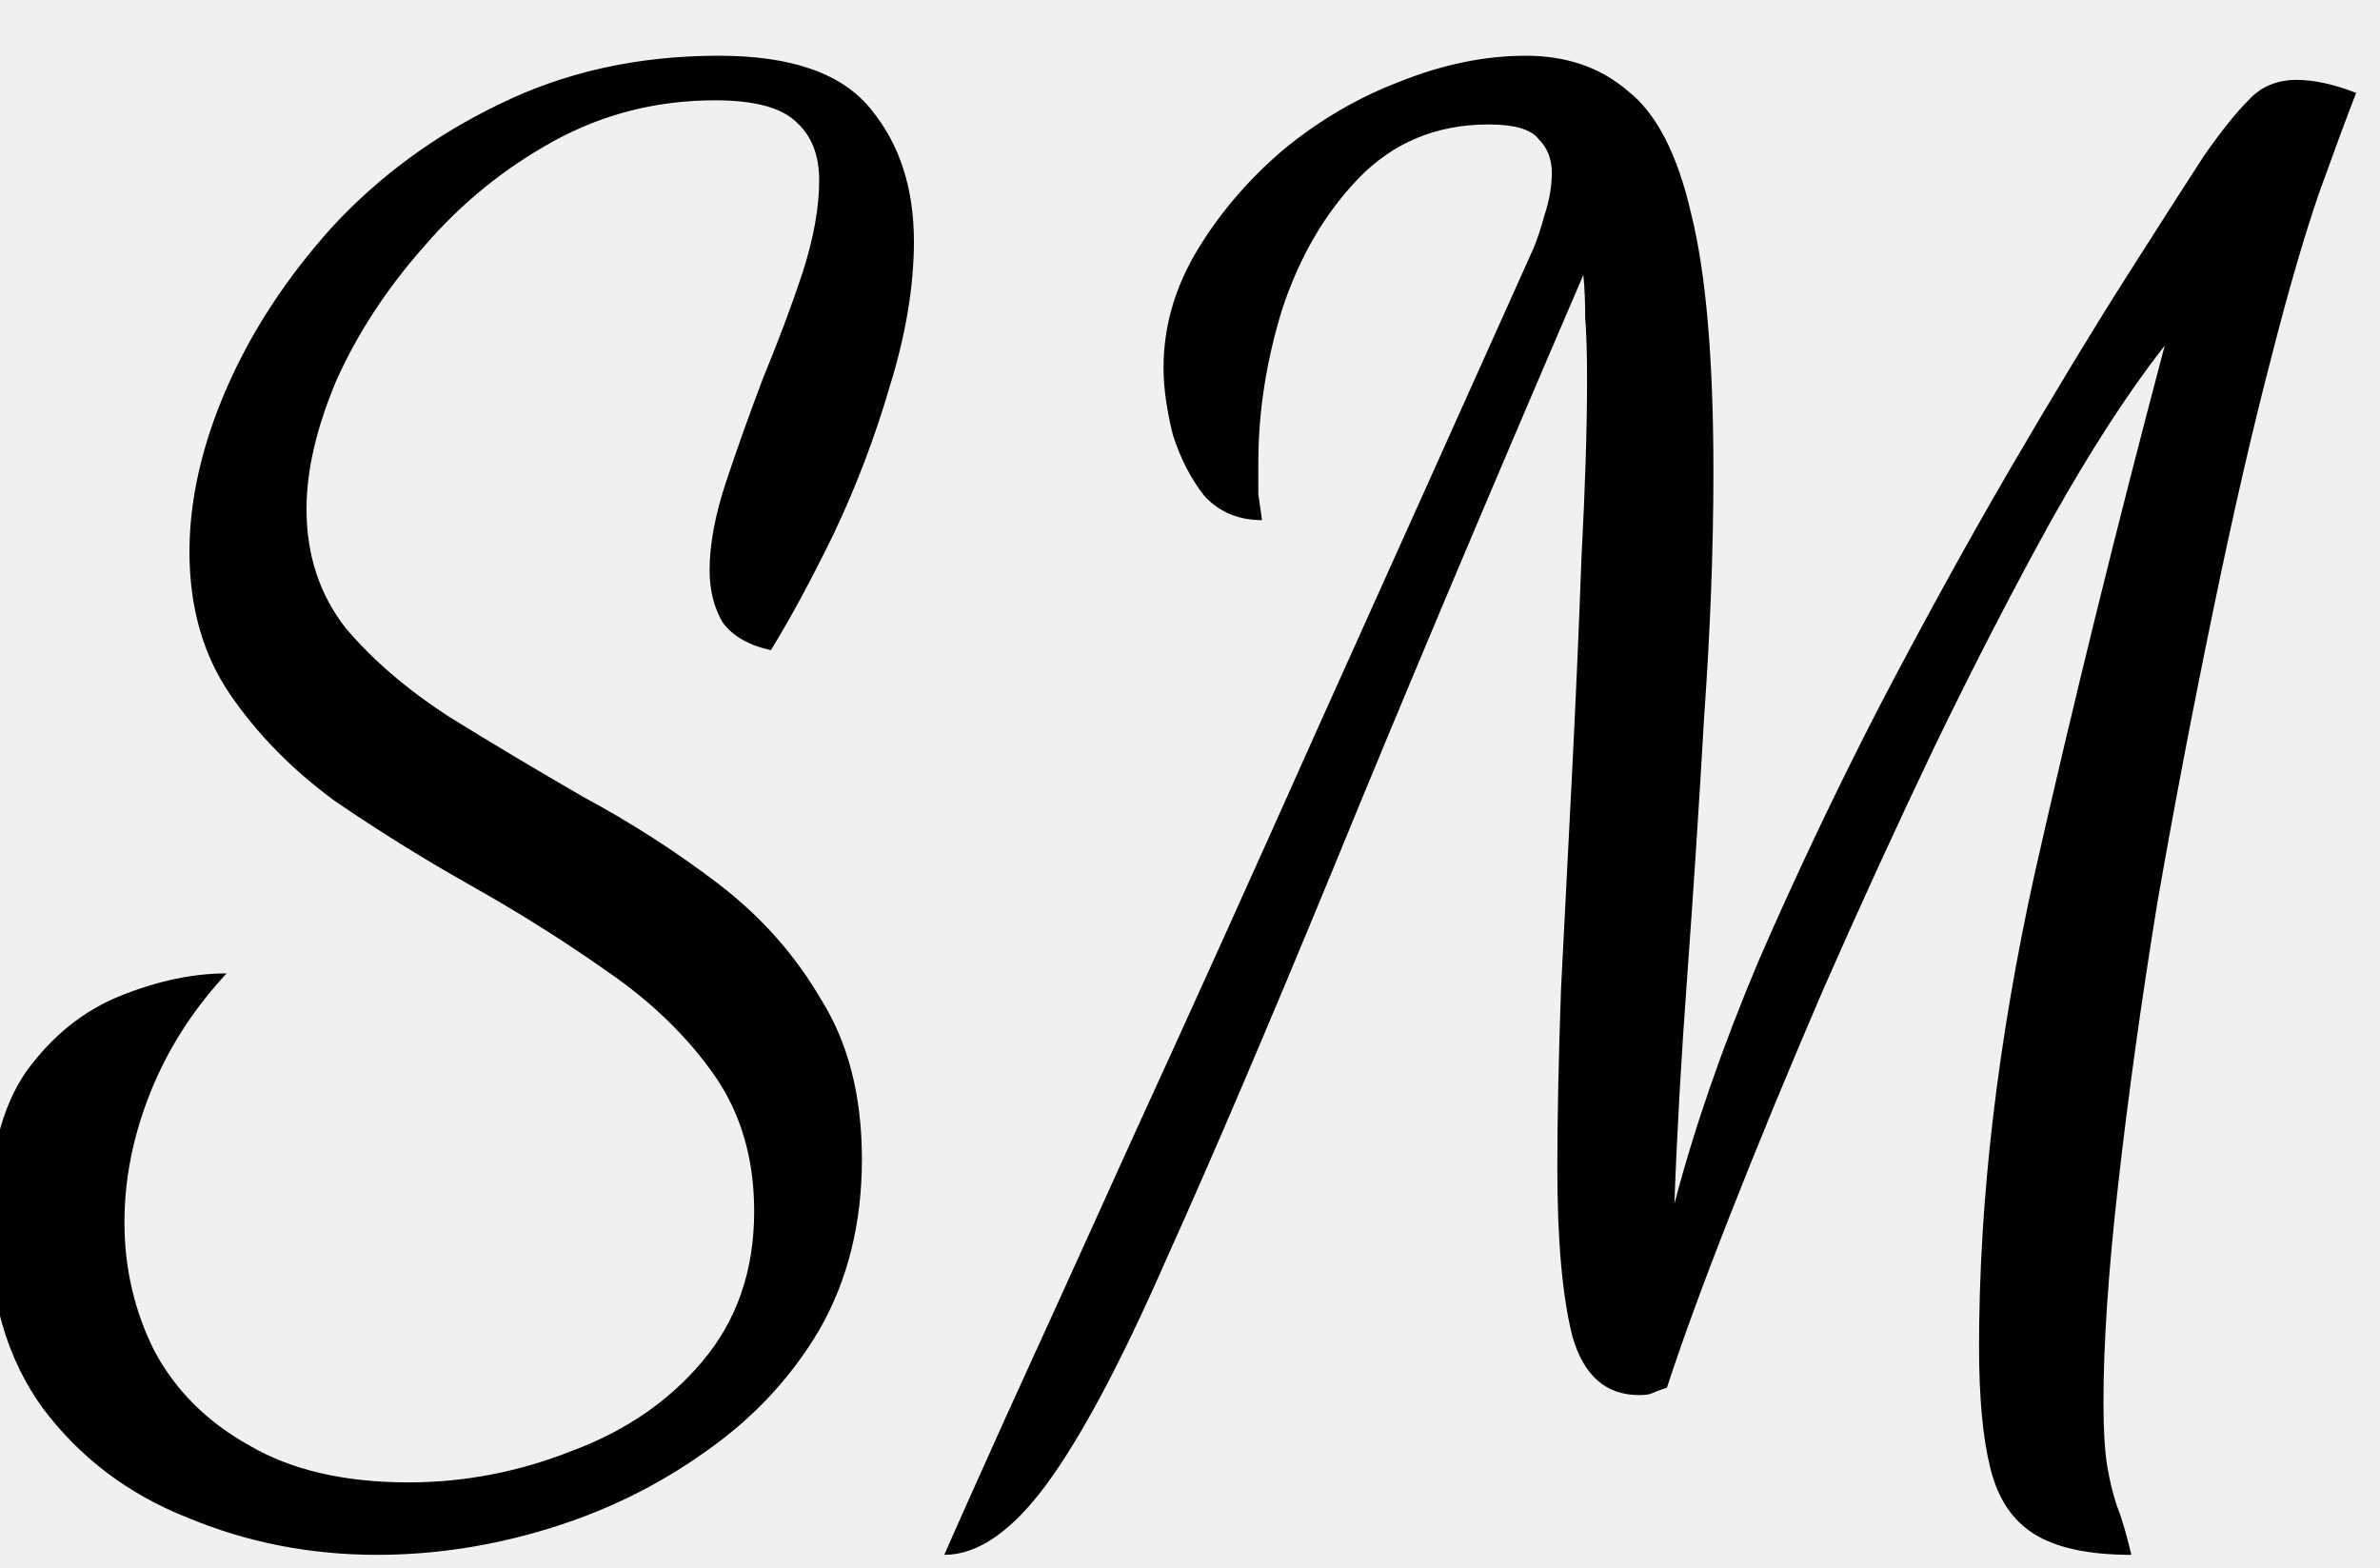
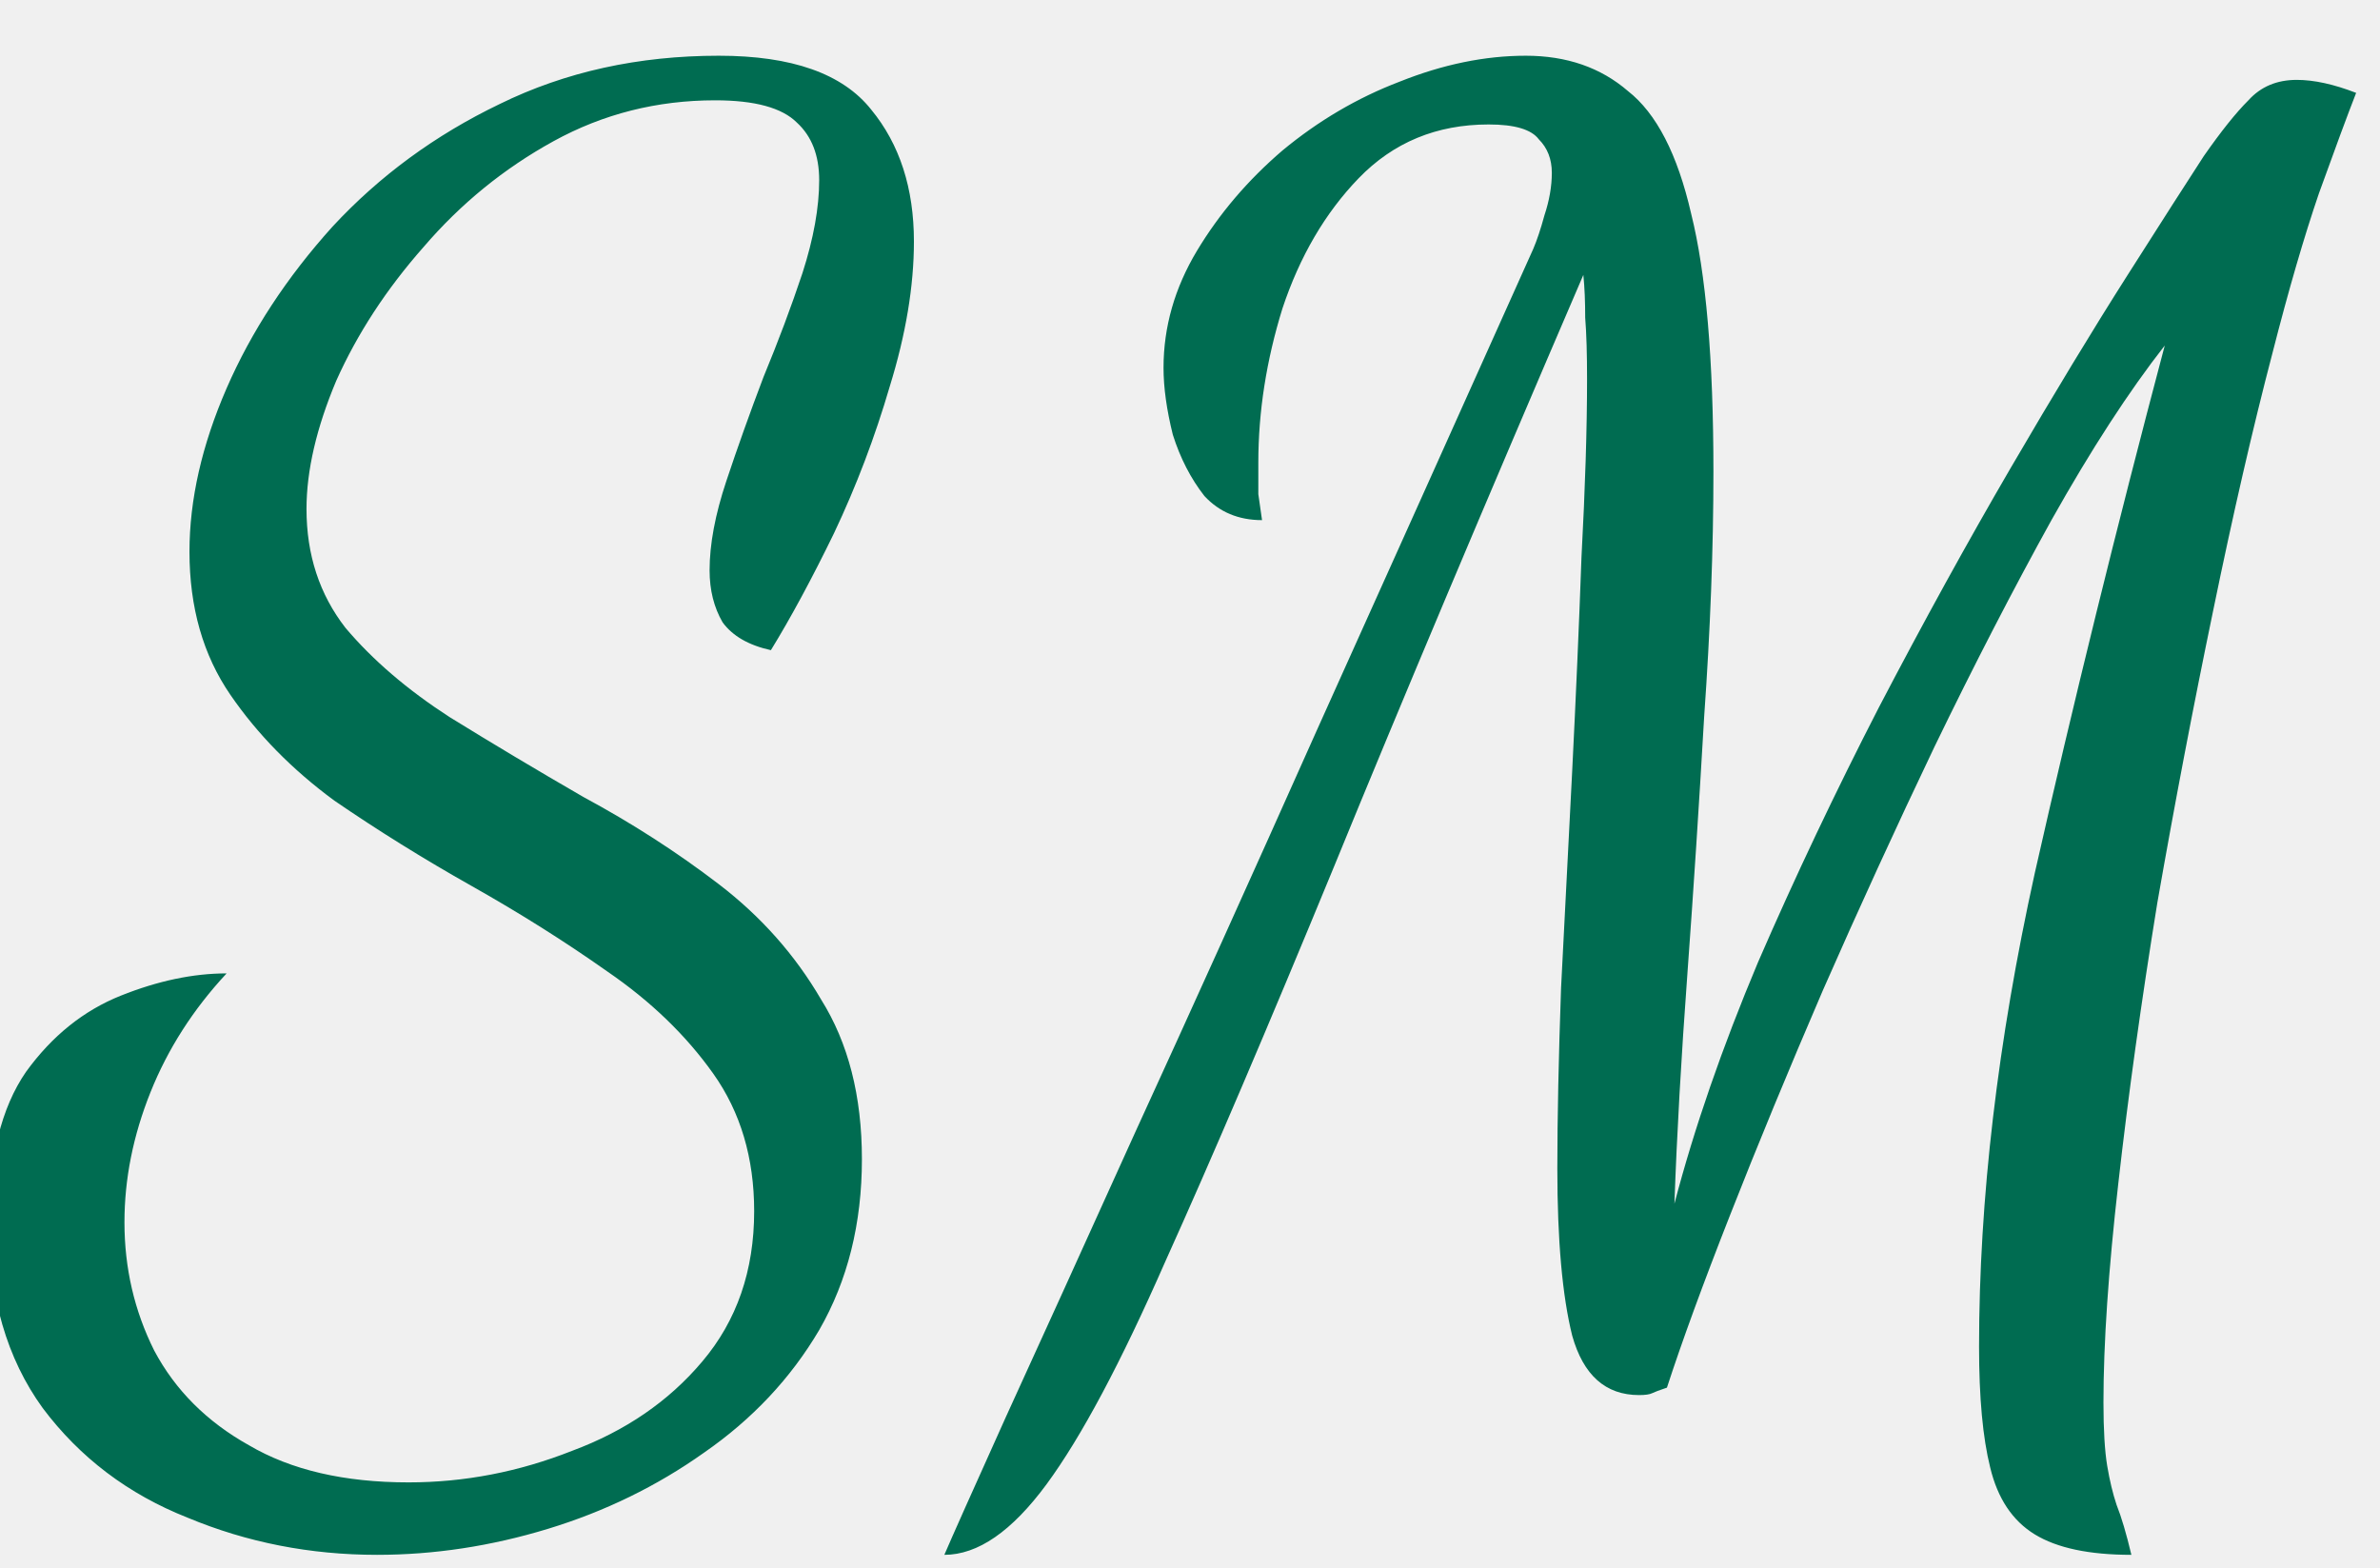
<svg xmlns="http://www.w3.org/2000/svg" id="sign" width="41" height="27" viewBox="0 0 41 27">
  <style>
    #sign path {
-         fill: #000;
-     }
-     .dark #sign path {
-         fill: #fff;
+         fill: #006c51;
    }
</style>
  <path d="M6.496 26.784C5.344 26.784 4.256 26.571 3.232 26.144C2.208 25.739 1.376 25.109 0.736 24.256C0.117 23.403 -0.192 22.336 -0.192 21.056C-0.192 19.947 0.021 19.083 0.448 18.464C0.896 17.845 1.44 17.408 2.08 17.152C2.72 16.896 3.328 16.768 3.904 16.768C3.328 17.387 2.891 18.069 2.592 18.816C2.293 19.563 2.144 20.309 2.144 21.056C2.144 21.845 2.315 22.581 2.656 23.264C3.019 23.947 3.563 24.491 4.288 24.896C5.013 25.323 5.931 25.536 7.04 25.536C8 25.536 8.939 25.355 9.856 24.992C10.773 24.651 11.52 24.139 12.096 23.456C12.693 22.752 12.992 21.888 12.992 20.864C12.992 19.947 12.757 19.157 12.288 18.496C11.819 17.835 11.211 17.248 10.464 16.736C9.739 16.224 8.96 15.733 8.128 15.264C7.296 14.795 6.507 14.304 5.76 13.792C5.035 13.259 4.437 12.651 3.968 11.968C3.499 11.285 3.264 10.464 3.264 9.504C3.264 8.608 3.477 7.669 3.904 6.688C4.331 5.707 4.939 4.779 5.728 3.904C6.539 3.029 7.499 2.325 8.608 1.792C9.739 1.237 10.997 0.96 12.384 0.96C13.643 0.96 14.517 1.269 15.008 1.888C15.499 2.485 15.744 3.243 15.744 4.16C15.744 4.928 15.605 5.76 15.328 6.656C15.072 7.531 14.752 8.373 14.368 9.184C13.984 9.973 13.621 10.645 13.28 11.2C12.896 11.115 12.619 10.955 12.448 10.72C12.299 10.464 12.224 10.165 12.224 9.824C12.224 9.376 12.32 8.864 12.512 8.288C12.704 7.712 12.917 7.115 13.152 6.496C13.408 5.877 13.632 5.28 13.824 4.704C14.016 4.107 14.112 3.573 14.112 3.104C14.112 2.677 13.984 2.347 13.728 2.112C13.472 1.856 13.003 1.728 12.32 1.728C11.317 1.728 10.389 1.963 9.536 2.432C8.683 2.901 7.936 3.509 7.296 4.256C6.656 4.981 6.155 5.749 5.792 6.56C5.451 7.371 5.28 8.107 5.28 8.768C5.28 9.557 5.504 10.24 5.952 10.816C6.421 11.371 7.019 11.883 7.744 12.352C8.469 12.8 9.237 13.259 10.048 13.728C10.88 14.176 11.659 14.677 12.384 15.232C13.109 15.787 13.696 16.448 14.144 17.216C14.613 17.963 14.848 18.88 14.848 19.968C14.848 21.077 14.603 22.059 14.112 22.912C13.621 23.744 12.96 24.448 12.128 25.024C11.317 25.6 10.421 26.037 9.44 26.336C8.459 26.635 7.477 26.784 6.496 26.784ZM16.268 26.784C16.396 26.485 16.748 25.696 17.325 24.416C17.901 23.157 18.647 21.515 19.564 19.488C20.503 17.44 21.549 15.125 22.701 12.544C23.874 9.941 25.111 7.189 26.413 4.288C26.477 4.139 26.541 3.947 26.605 3.712C26.69 3.456 26.733 3.211 26.733 2.976C26.733 2.741 26.658 2.549 26.509 2.4C26.381 2.229 26.093 2.144 25.645 2.144C24.748 2.144 24.002 2.453 23.404 3.072C22.828 3.669 22.391 4.416 22.093 5.312C21.815 6.208 21.677 7.093 21.677 7.968C21.677 8.181 21.677 8.363 21.677 8.512C21.698 8.661 21.719 8.811 21.741 8.96C21.335 8.96 21.005 8.821 20.748 8.544C20.514 8.245 20.332 7.893 20.204 7.488C20.098 7.061 20.044 6.677 20.044 6.336C20.044 5.632 20.236 4.96 20.62 4.32C21.005 3.68 21.495 3.104 22.093 2.592C22.711 2.08 23.383 1.685 24.108 1.408C24.855 1.109 25.581 0.96 26.285 0.96C26.988 0.96 27.575 1.163 28.044 1.568C28.535 1.952 28.898 2.656 29.133 3.68C29.389 4.704 29.517 6.187 29.517 8.128C29.517 9.451 29.463 10.859 29.357 12.352C29.271 13.845 29.175 15.317 29.069 16.768C28.962 18.219 28.887 19.541 28.845 20.736C29.186 19.435 29.666 18.048 30.285 16.576C30.924 15.104 31.618 13.643 32.364 12.192C33.133 10.72 33.89 9.344 34.636 8.064C35.383 6.784 36.055 5.675 36.653 4.736C37.25 3.797 37.687 3.115 37.965 2.688C38.263 2.261 38.519 1.941 38.733 1.728C38.946 1.493 39.223 1.376 39.565 1.376C39.863 1.376 40.205 1.451 40.589 1.6C40.439 1.984 40.226 2.56 39.949 3.328C39.693 4.075 39.426 4.992 39.148 6.08C38.807 7.381 38.466 8.864 38.124 10.528C37.783 12.171 37.463 13.845 37.164 15.552C36.887 17.259 36.663 18.869 36.492 20.384C36.322 21.877 36.236 23.136 36.236 24.16C36.236 24.629 36.258 24.992 36.3 25.248C36.343 25.504 36.397 25.728 36.461 25.92C36.546 26.133 36.631 26.421 36.717 26.784C35.991 26.784 35.437 26.667 35.053 26.432C34.669 26.197 34.413 25.813 34.285 25.28C34.157 24.768 34.093 24.075 34.093 23.2C34.093 20.661 34.413 17.941 35.053 15.04C35.714 12.117 36.461 9.088 37.292 5.952C36.674 6.741 36.023 7.744 35.34 8.96C34.679 10.155 34.007 11.456 33.325 12.864C32.663 14.251 32.023 15.648 31.404 17.056C30.807 18.443 30.274 19.733 29.805 20.928C29.335 22.123 28.973 23.115 28.716 23.904C28.588 23.947 28.503 23.979 28.46 24C28.418 24.021 28.343 24.032 28.236 24.032C27.66 24.032 27.276 23.691 27.084 23.008C26.914 22.325 26.828 21.365 26.828 20.128C26.828 19.253 26.85 18.219 26.892 17.024C26.956 15.808 27.02 14.56 27.084 13.28C27.148 12 27.202 10.773 27.244 9.6C27.308 8.405 27.34 7.381 27.34 6.528C27.34 6.101 27.33 5.749 27.308 5.472C27.308 5.195 27.298 4.949 27.276 4.736C25.57 8.704 24.14 12.096 22.988 14.912C21.837 17.707 20.866 19.979 20.076 21.728C19.308 23.477 18.626 24.757 18.029 25.568C17.431 26.379 16.845 26.784 16.268 26.784Z" fill="white" />
</svg>
